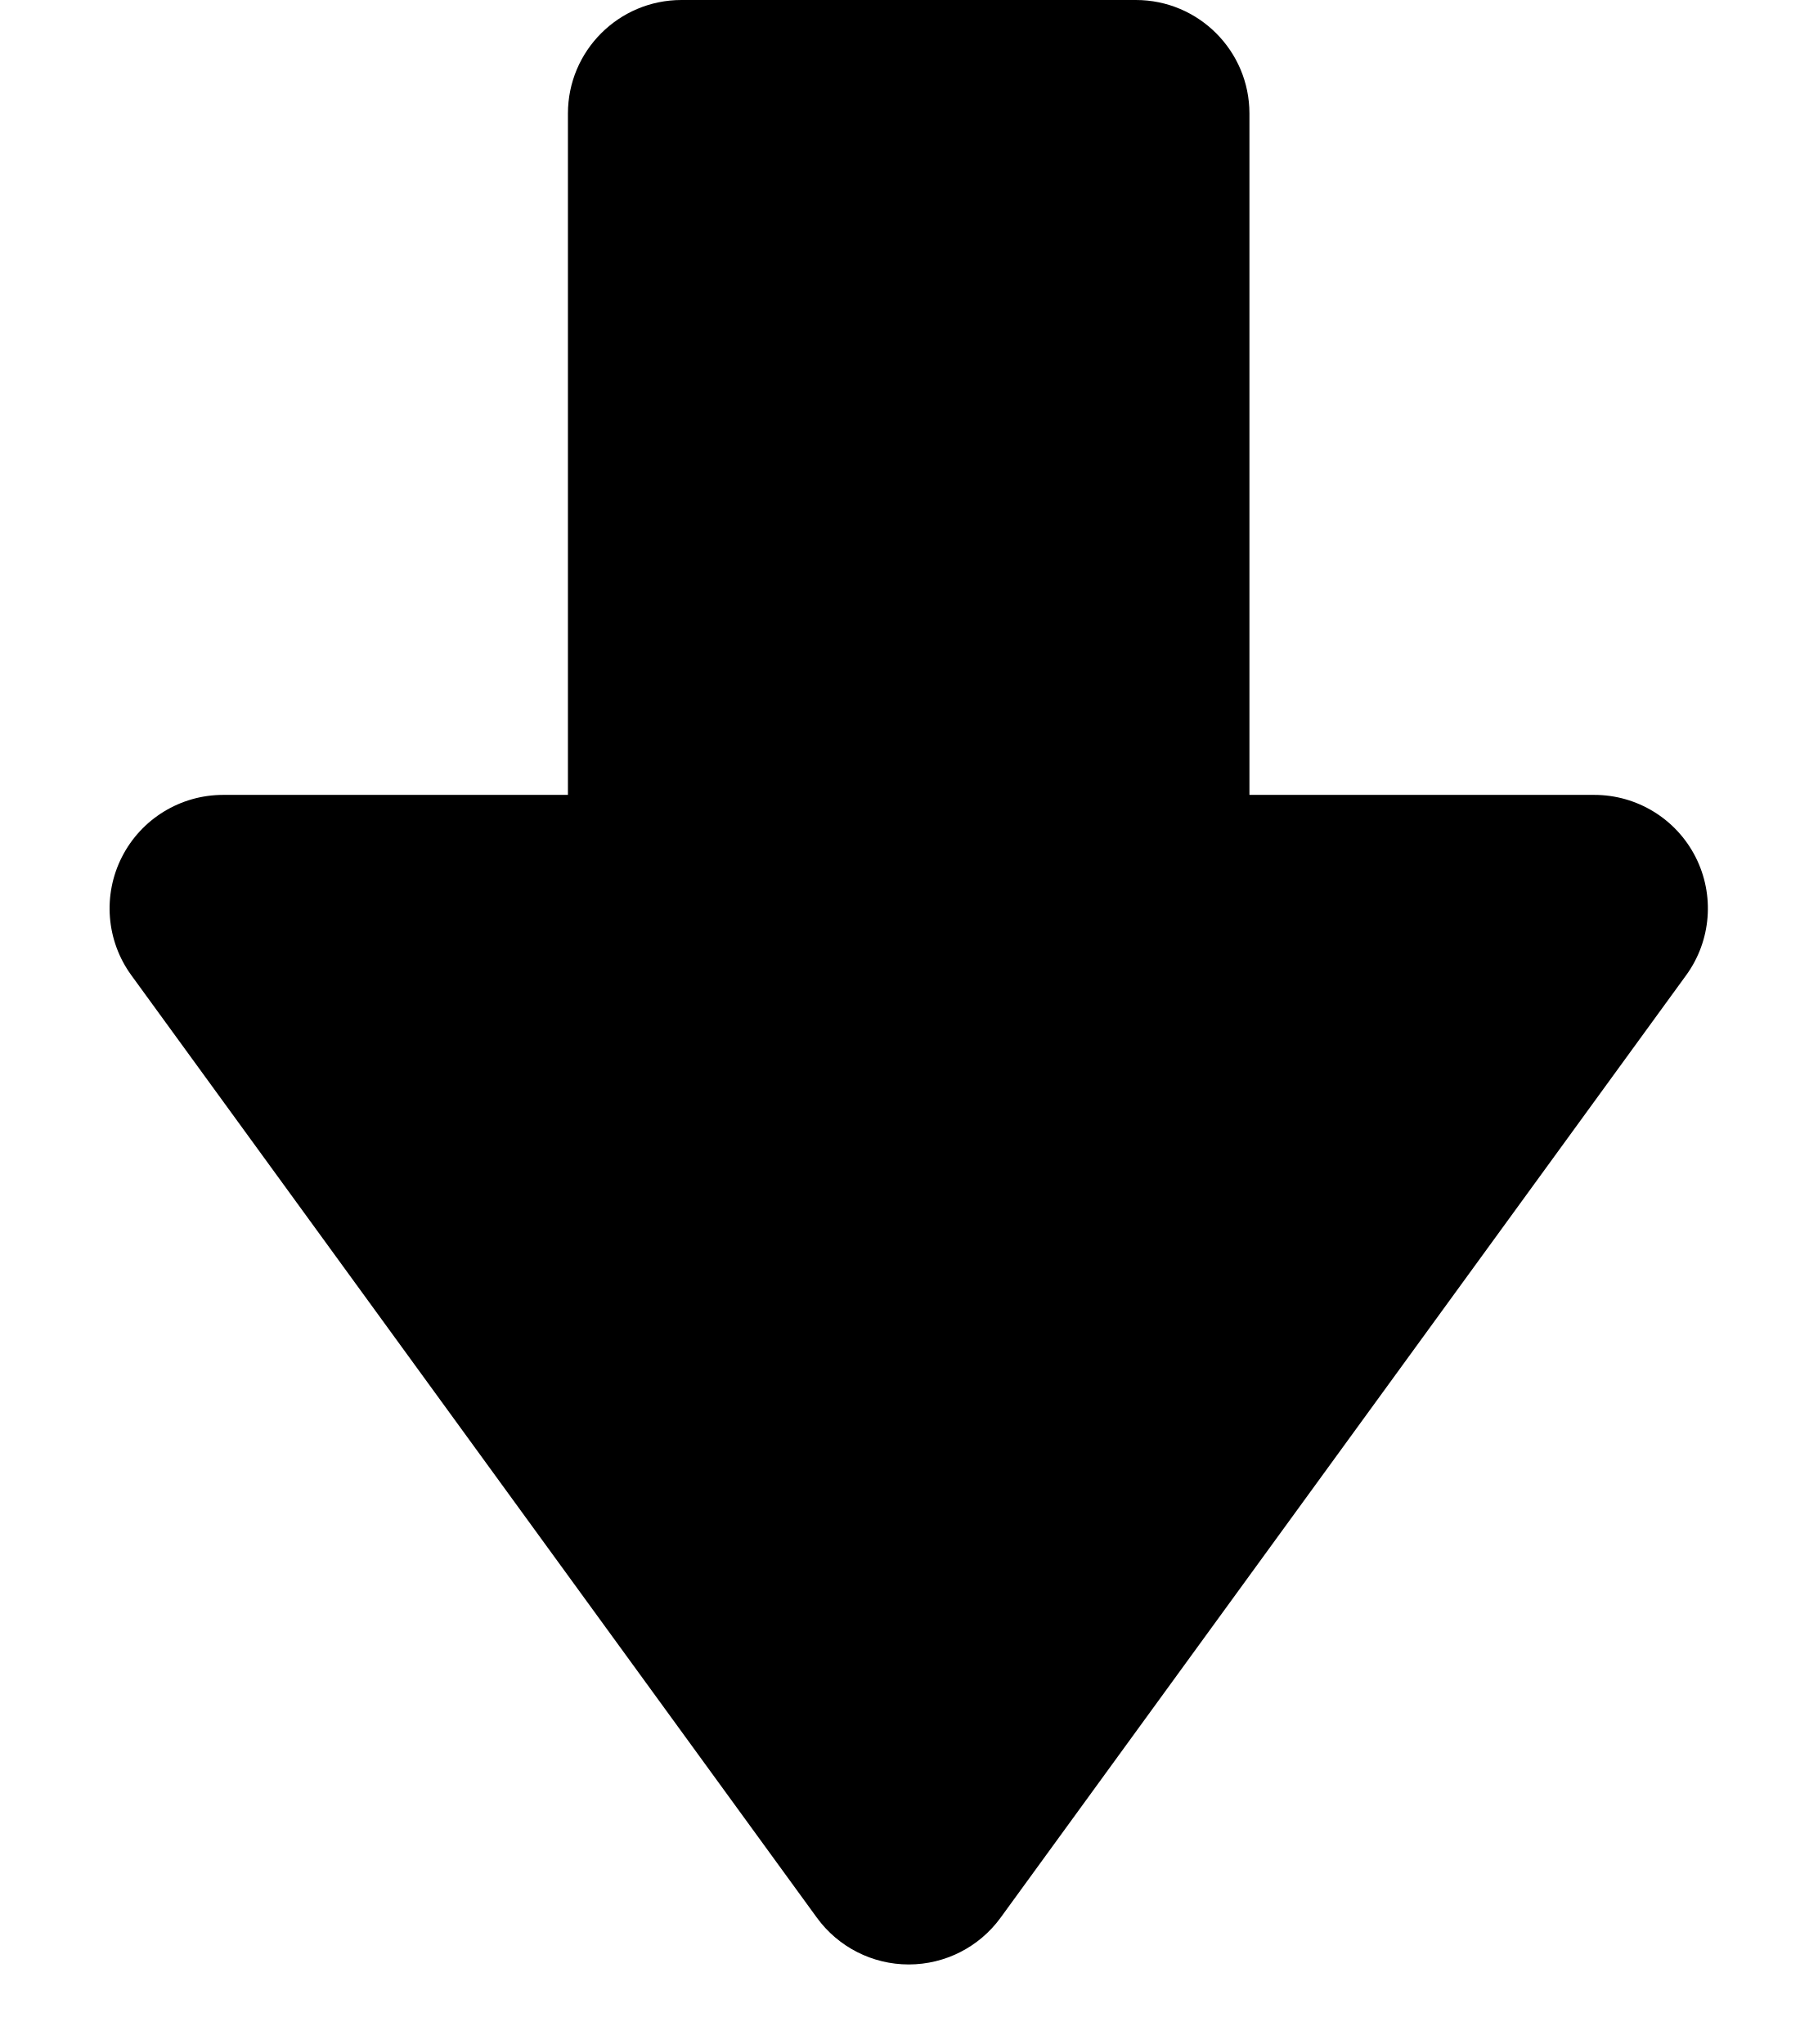
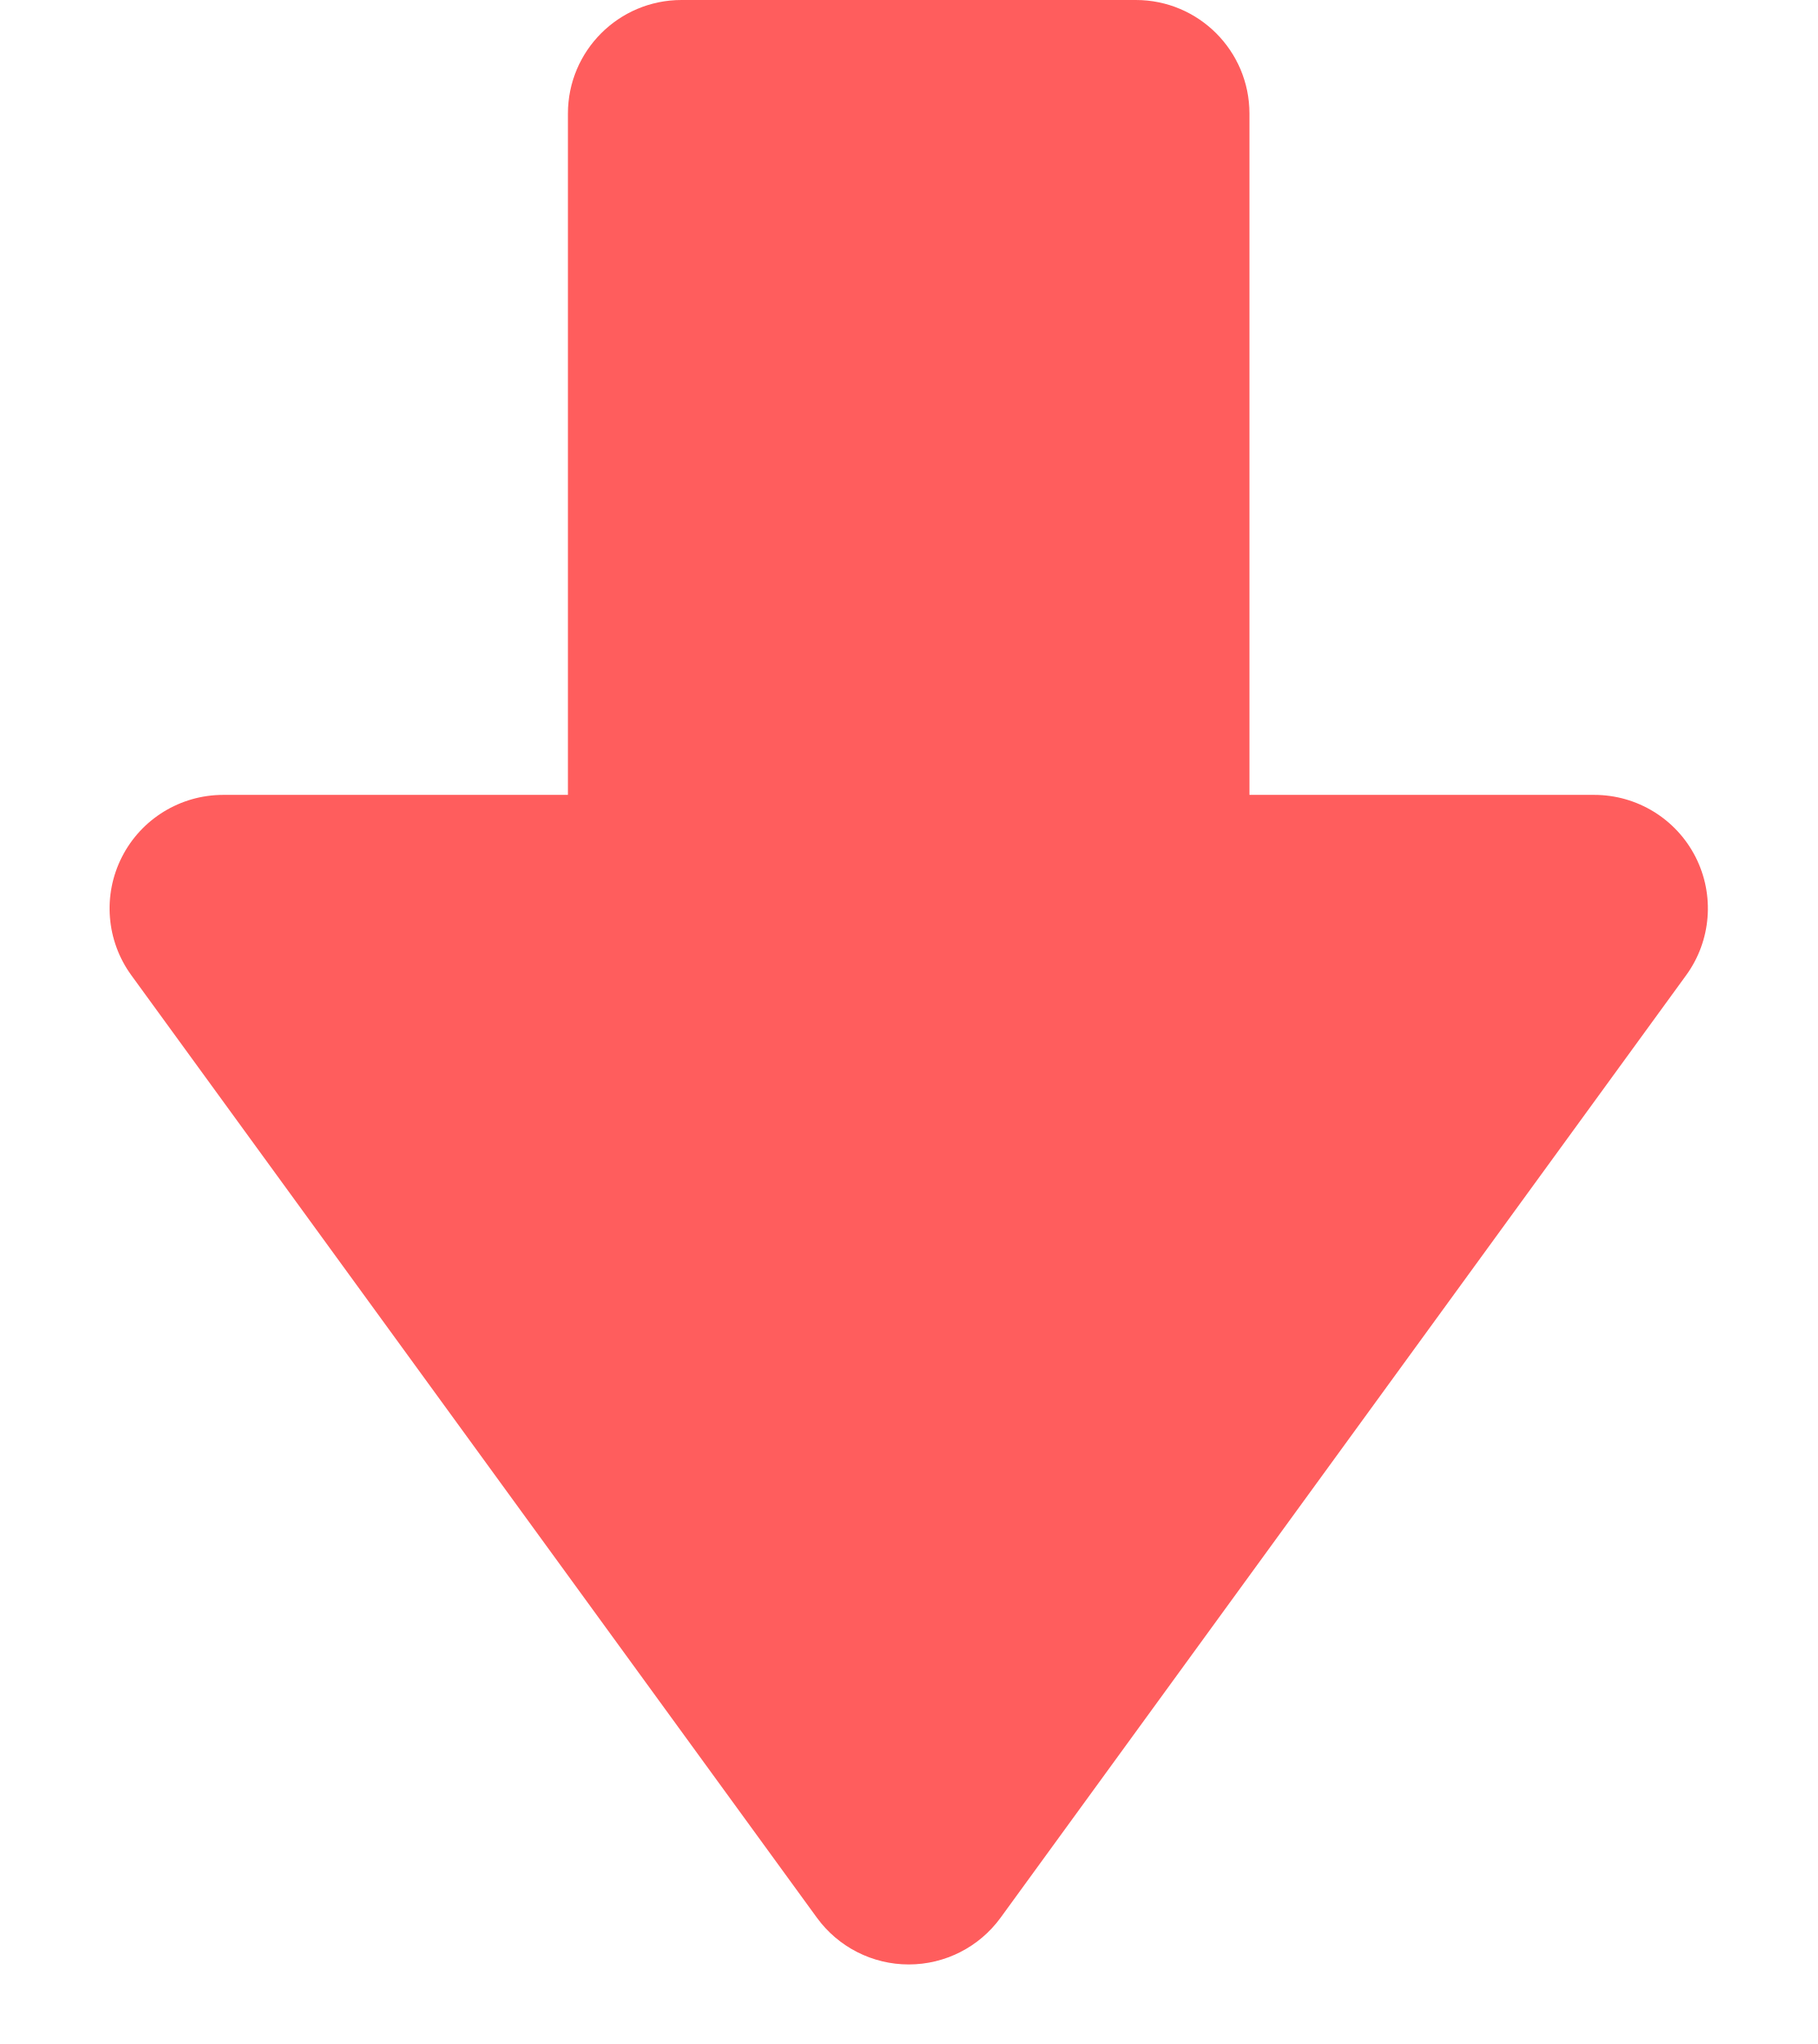
<svg xmlns="http://www.w3.org/2000/svg" width="16" height="18" viewBox="0 0 16 18">
  <g id="Group_17" data-name="Group 17" transform="translate(-1163 -734)">
-     <rect id="Rectangle_30" data-name="Rectangle 30" class="cls-1" width="6" height="10" rx="1" transform="translate(1168 734)" />
-     <path id="Polygon_2" data-name="Polygon 2" class="cls-1" d="M7.191,1.112a1,1,0,0,1,1.617,0l6.036,8.3A1,1,0,0,1,14.036,11H1.964a1,1,0,0,1-.809-1.588Z" transform="translate(1179 752) rotate(180)" />
+     <rect id="Rectangle_30" data-name="Rectangle 30" class="cls-1" width="6" height="10" rx="1" transform="translate(1168 734)" fill="#FF5D5D" />
+     <path id="Polygon_2" data-name="Polygon 2" class="cls-1" d="M7.191,1.112a1,1,0,0,1,1.617,0l6.036,8.3A1,1,0,0,1,14.036,11H1.964a1,1,0,0,1-.809-1.588Z" transform="translate(1179 752) rotate(180)" fill="#FF5D5D" />
  </g>
</svg>
